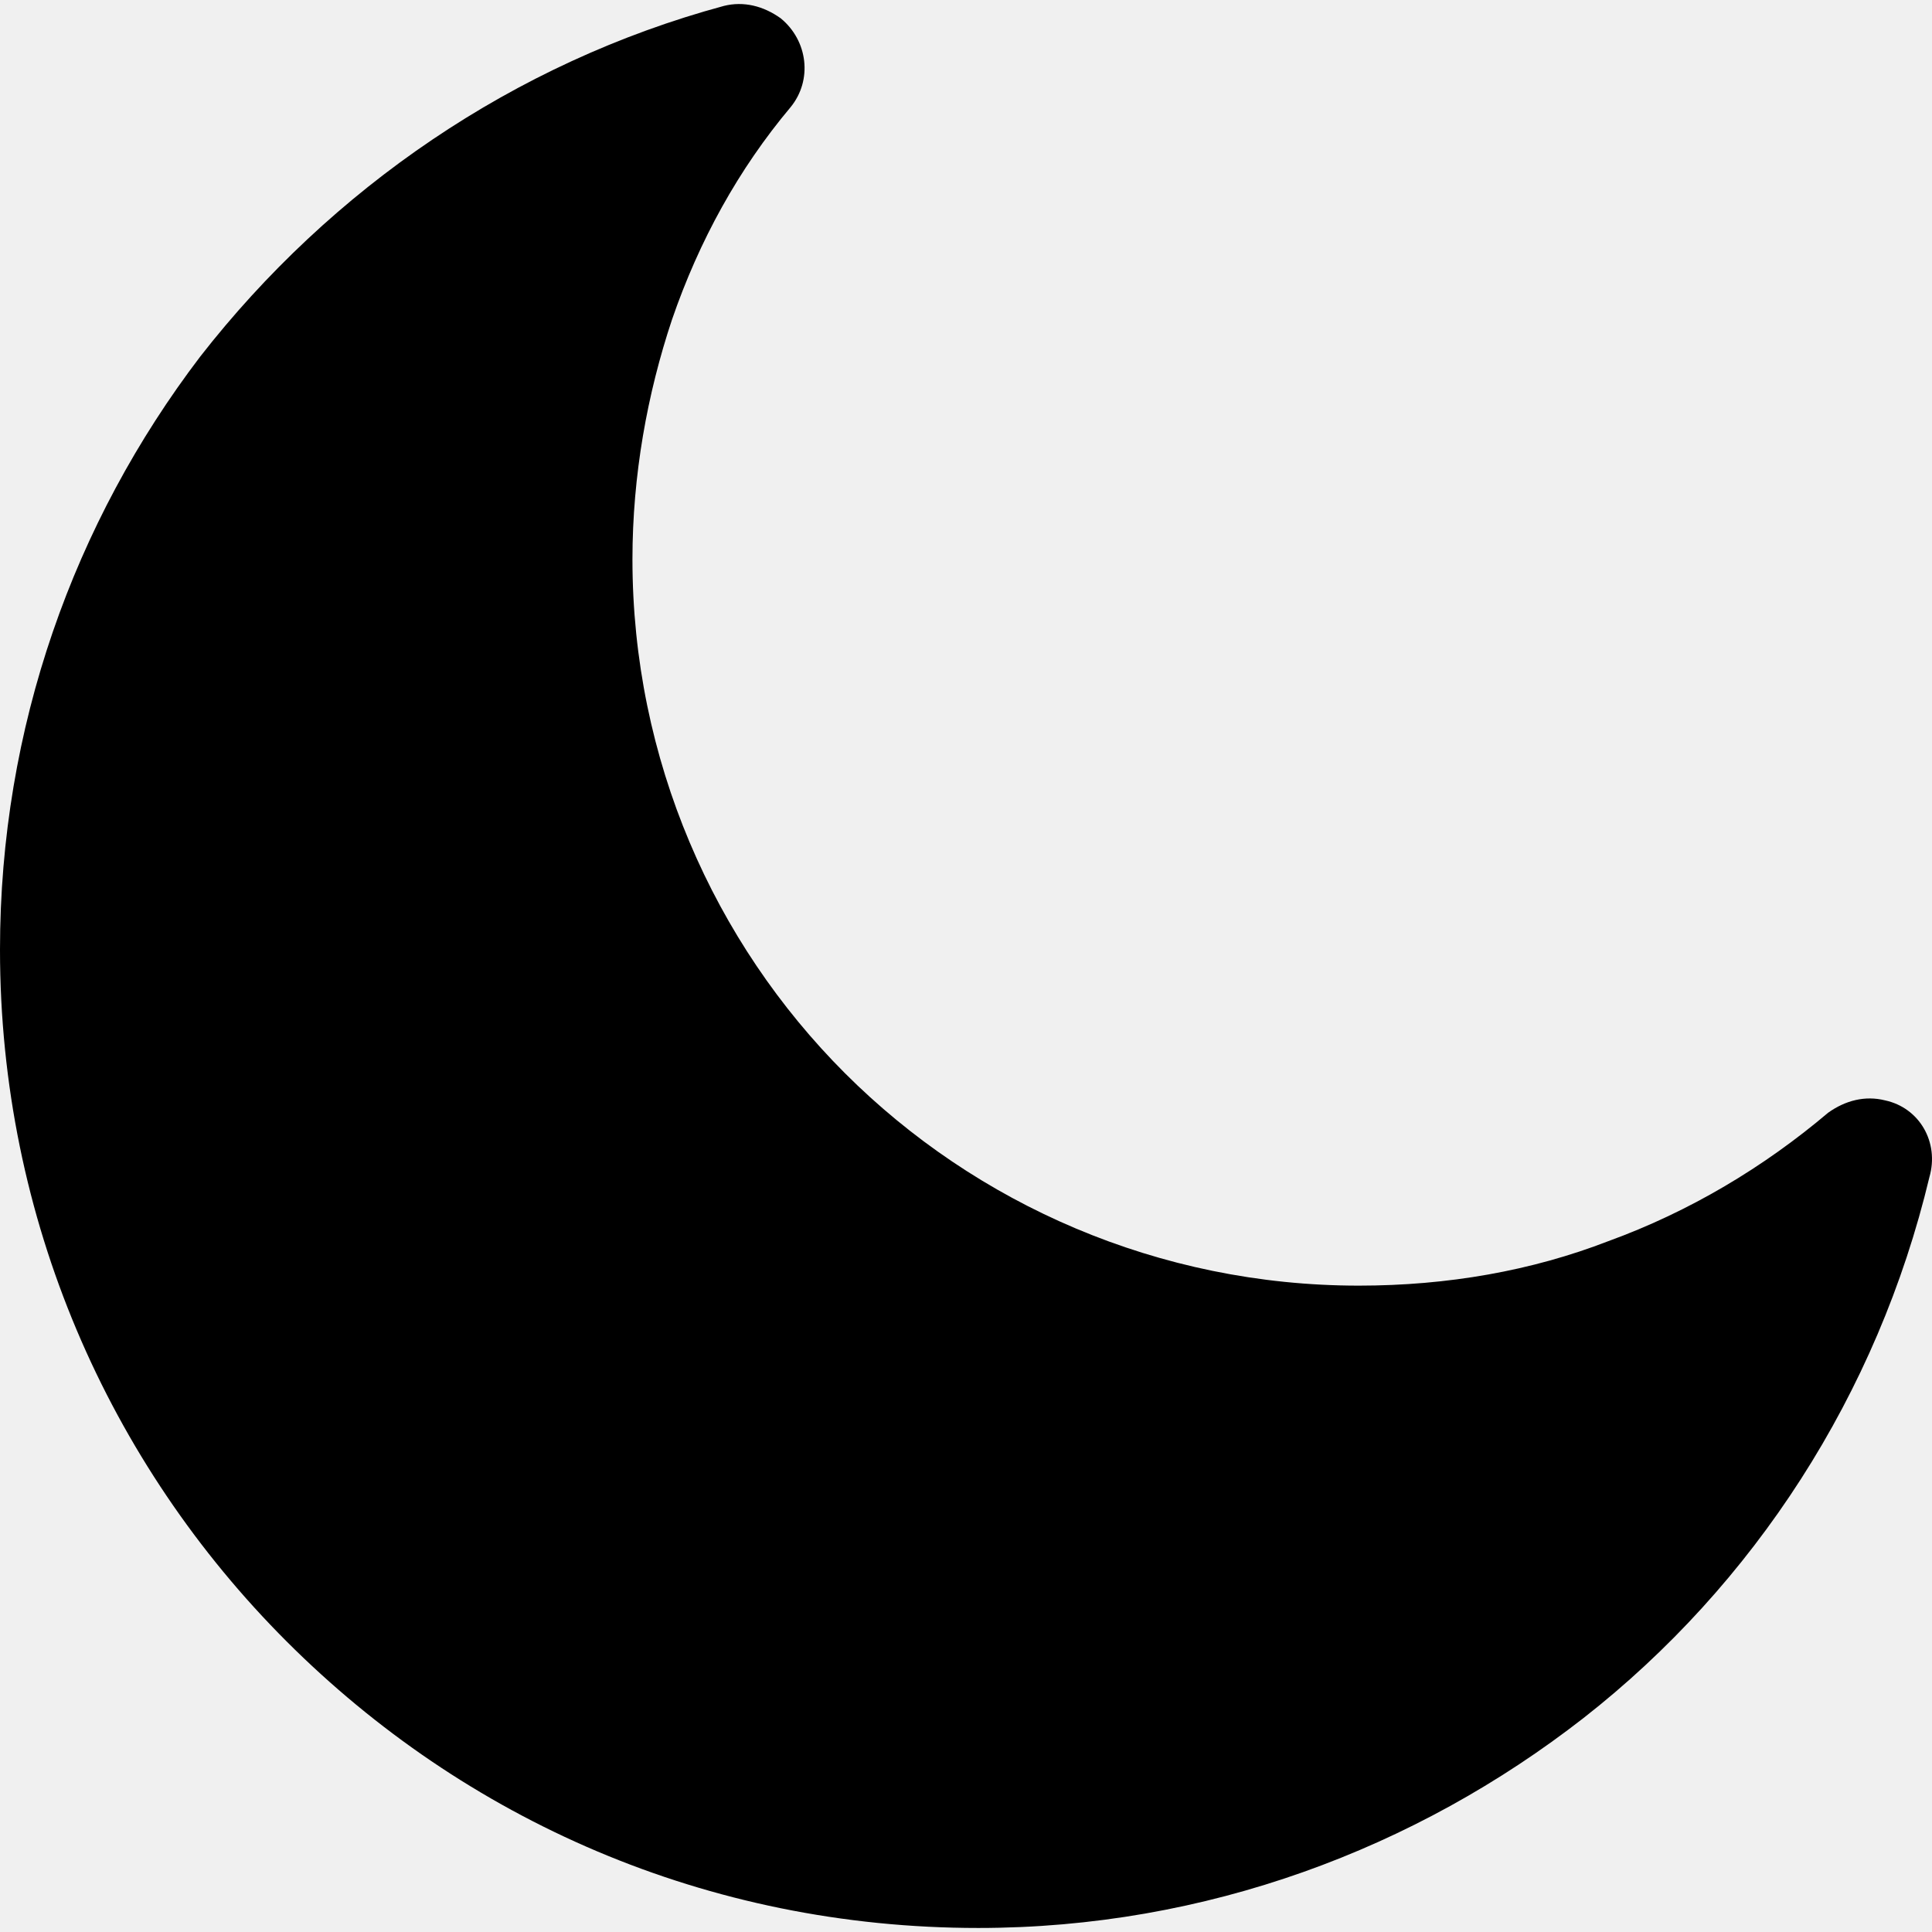
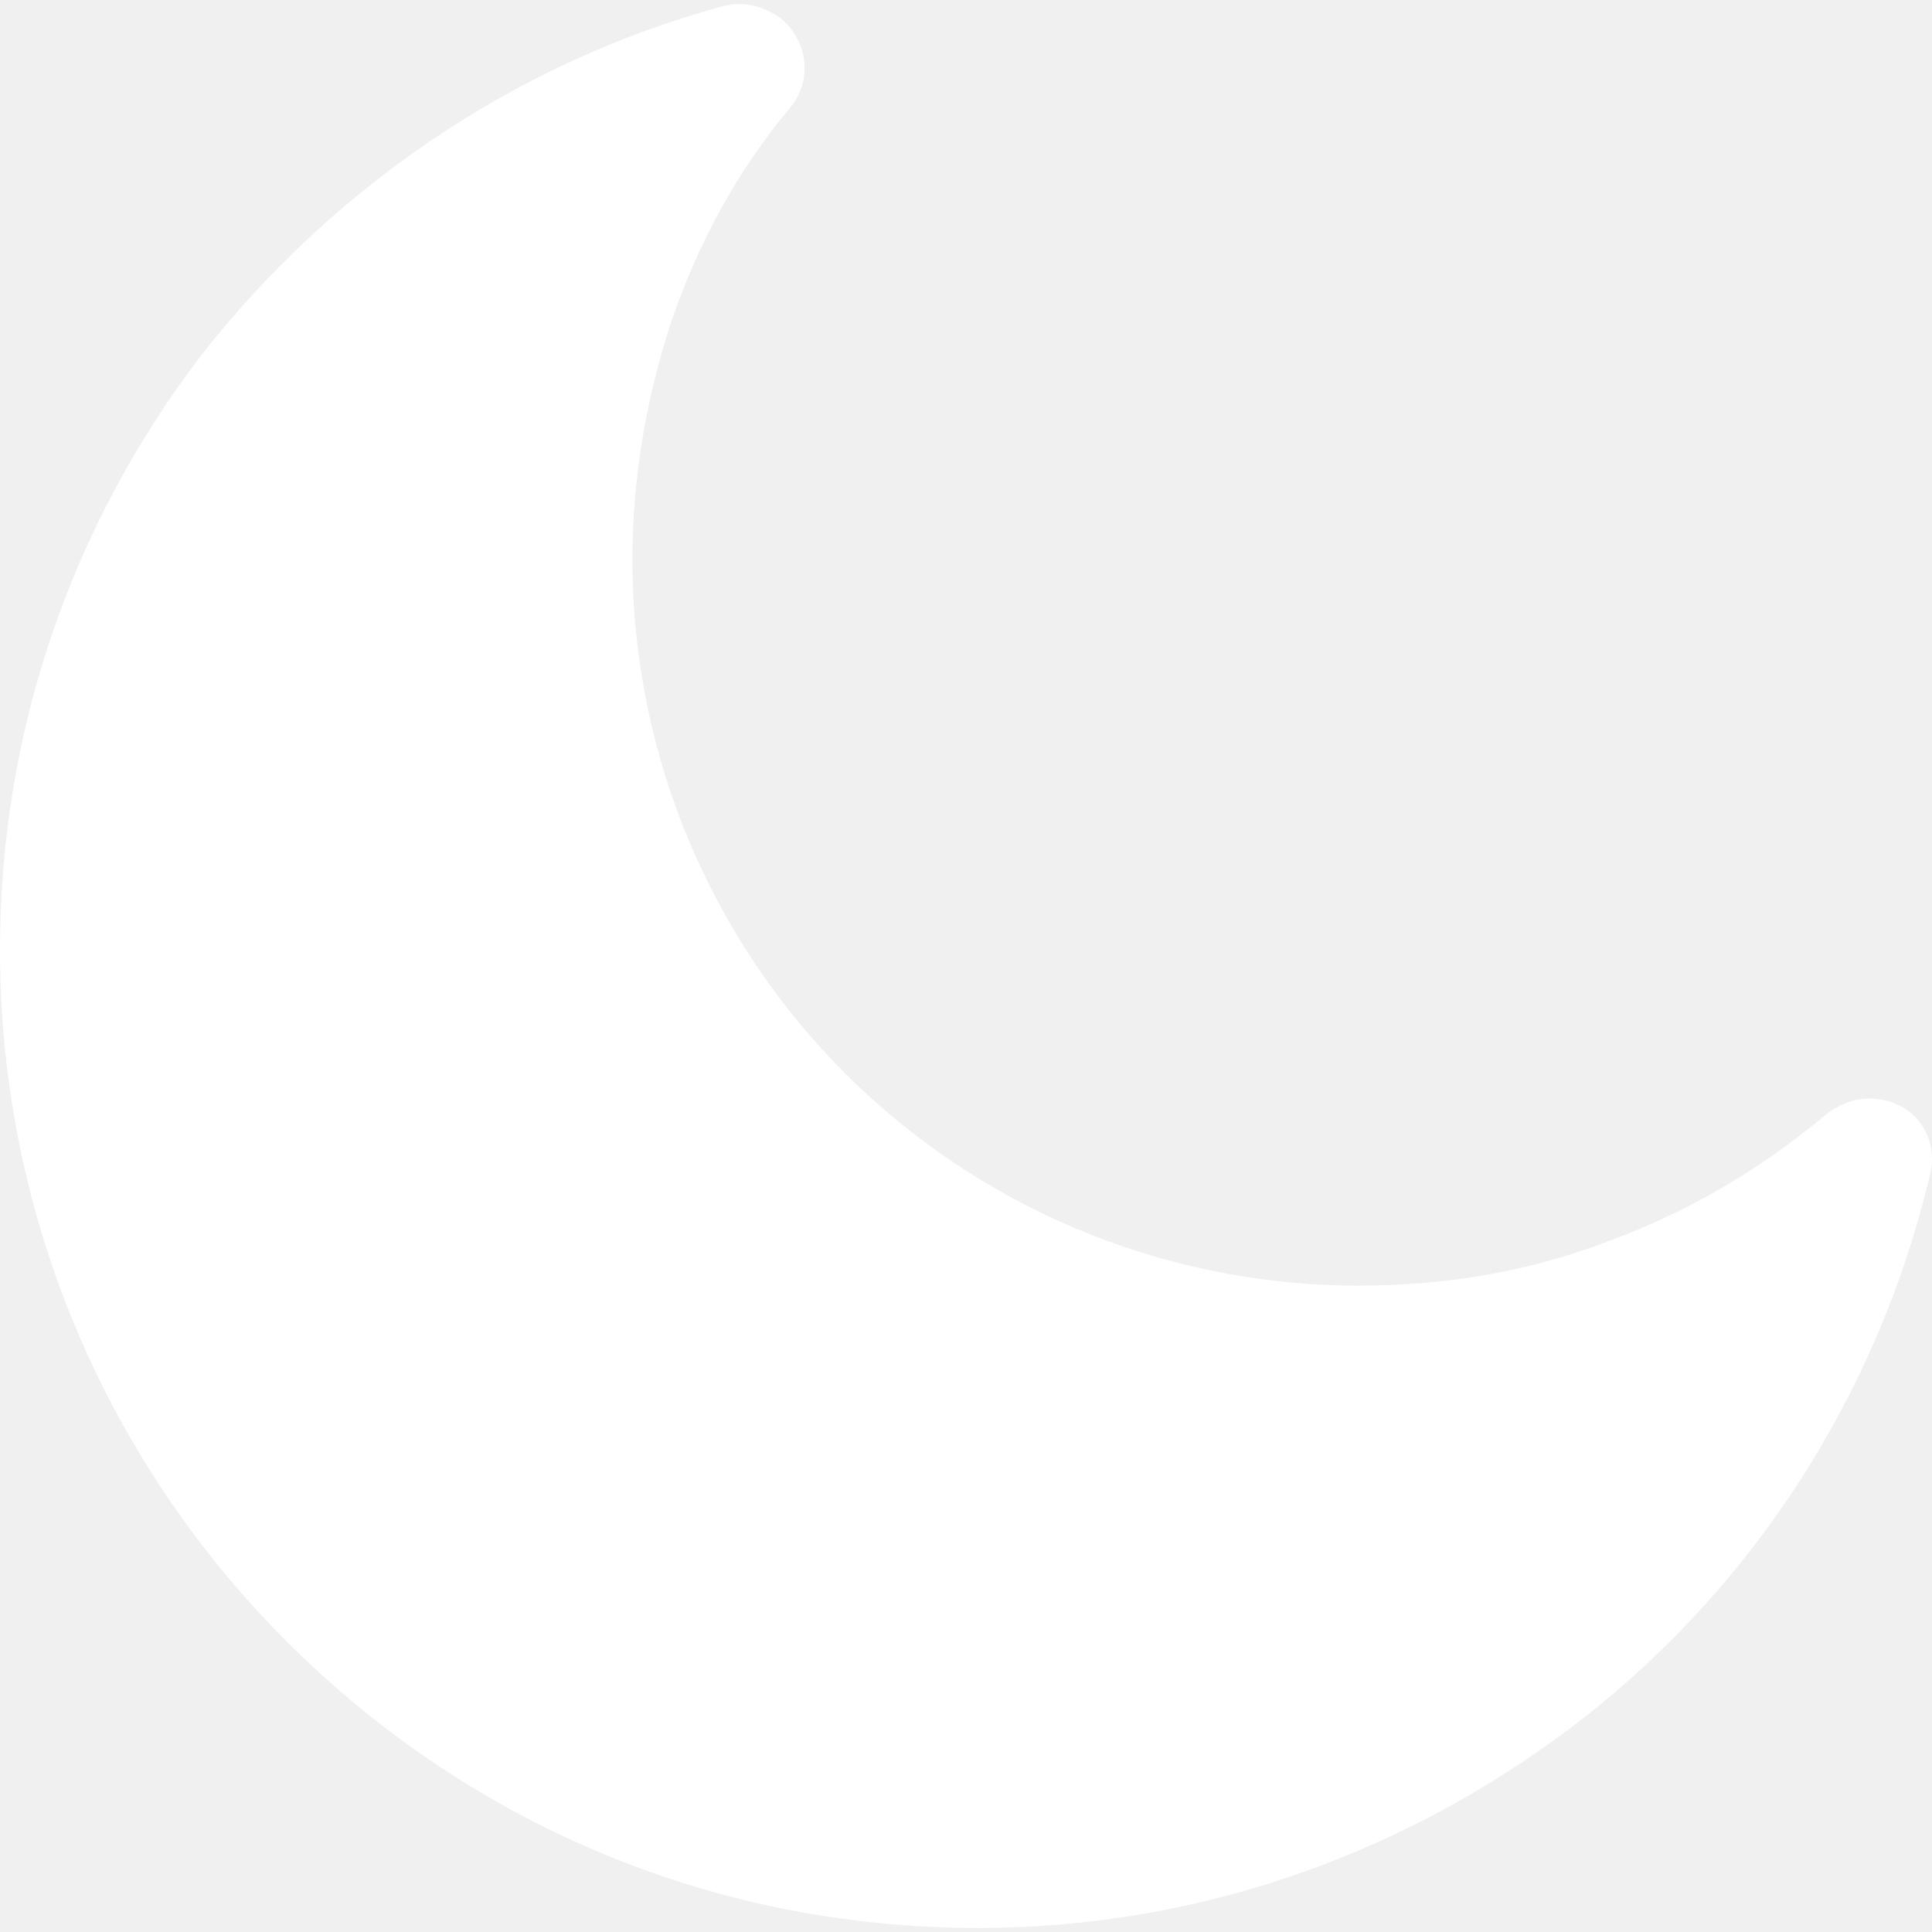
- <svg xmlns="http://www.w3.org/2000/svg" x="0px" y="0px" viewBox="0 0 312.812 312.812" style="enable-background:new 0 0 312.812 312.812;" xml:space="preserve">
+ <svg xmlns="http://www.w3.org/2000/svg" x="0px" y="0px" viewBox="0 0 312.812 312.812" style="enable-background:new 0 0 312.812 312.812;" xml:space="preserve" fill="white">
  <g>
    <g>
      <path d="M305.2,178.159c-3.2-0.8-6.4,0-9.2,2c-10.4,8.8-22.4,16-35.6,20.8c-12.4,4.8-26,7.2-40.4,7.2c-32.4,0-62-13.2-83.2-34.4    c-21.2-21.2-34.4-50.8-34.4-83.2c0-13.6,2.4-26.8,6.4-38.8c4.4-12.8,10.8-24.4,19.2-34.4c3.6-4.4,2.8-10.8-1.6-14.4    c-2.8-2-6-2.8-9.2-2c-34,9.2-63.6,29.6-84.8,56.8c-20.4,26.8-32.4,60-32.4,96c0,43.6,17.6,83.2,46.4,112s68,46.4,112,46.4    c36.8,0,70.8-12.8,98-34c27.6-21.6,47.6-52.4,56-87.6C314,184.959,310.8,179.359,305.2,178.159z" />
    </g>
  </g>
  <g>
</g>
  <g>
</g>
  <g>
</g>
  <g>
</g>
  <g>
</g>
  <g>
</g>
  <g>
</g>
  <g>
</g>
  <g>
</g>
  <g>
</g>
  <g>
</g>
  <g>
</g>
  <g>
</g>
  <g>
</g>
  <g>
</g>
</svg>
